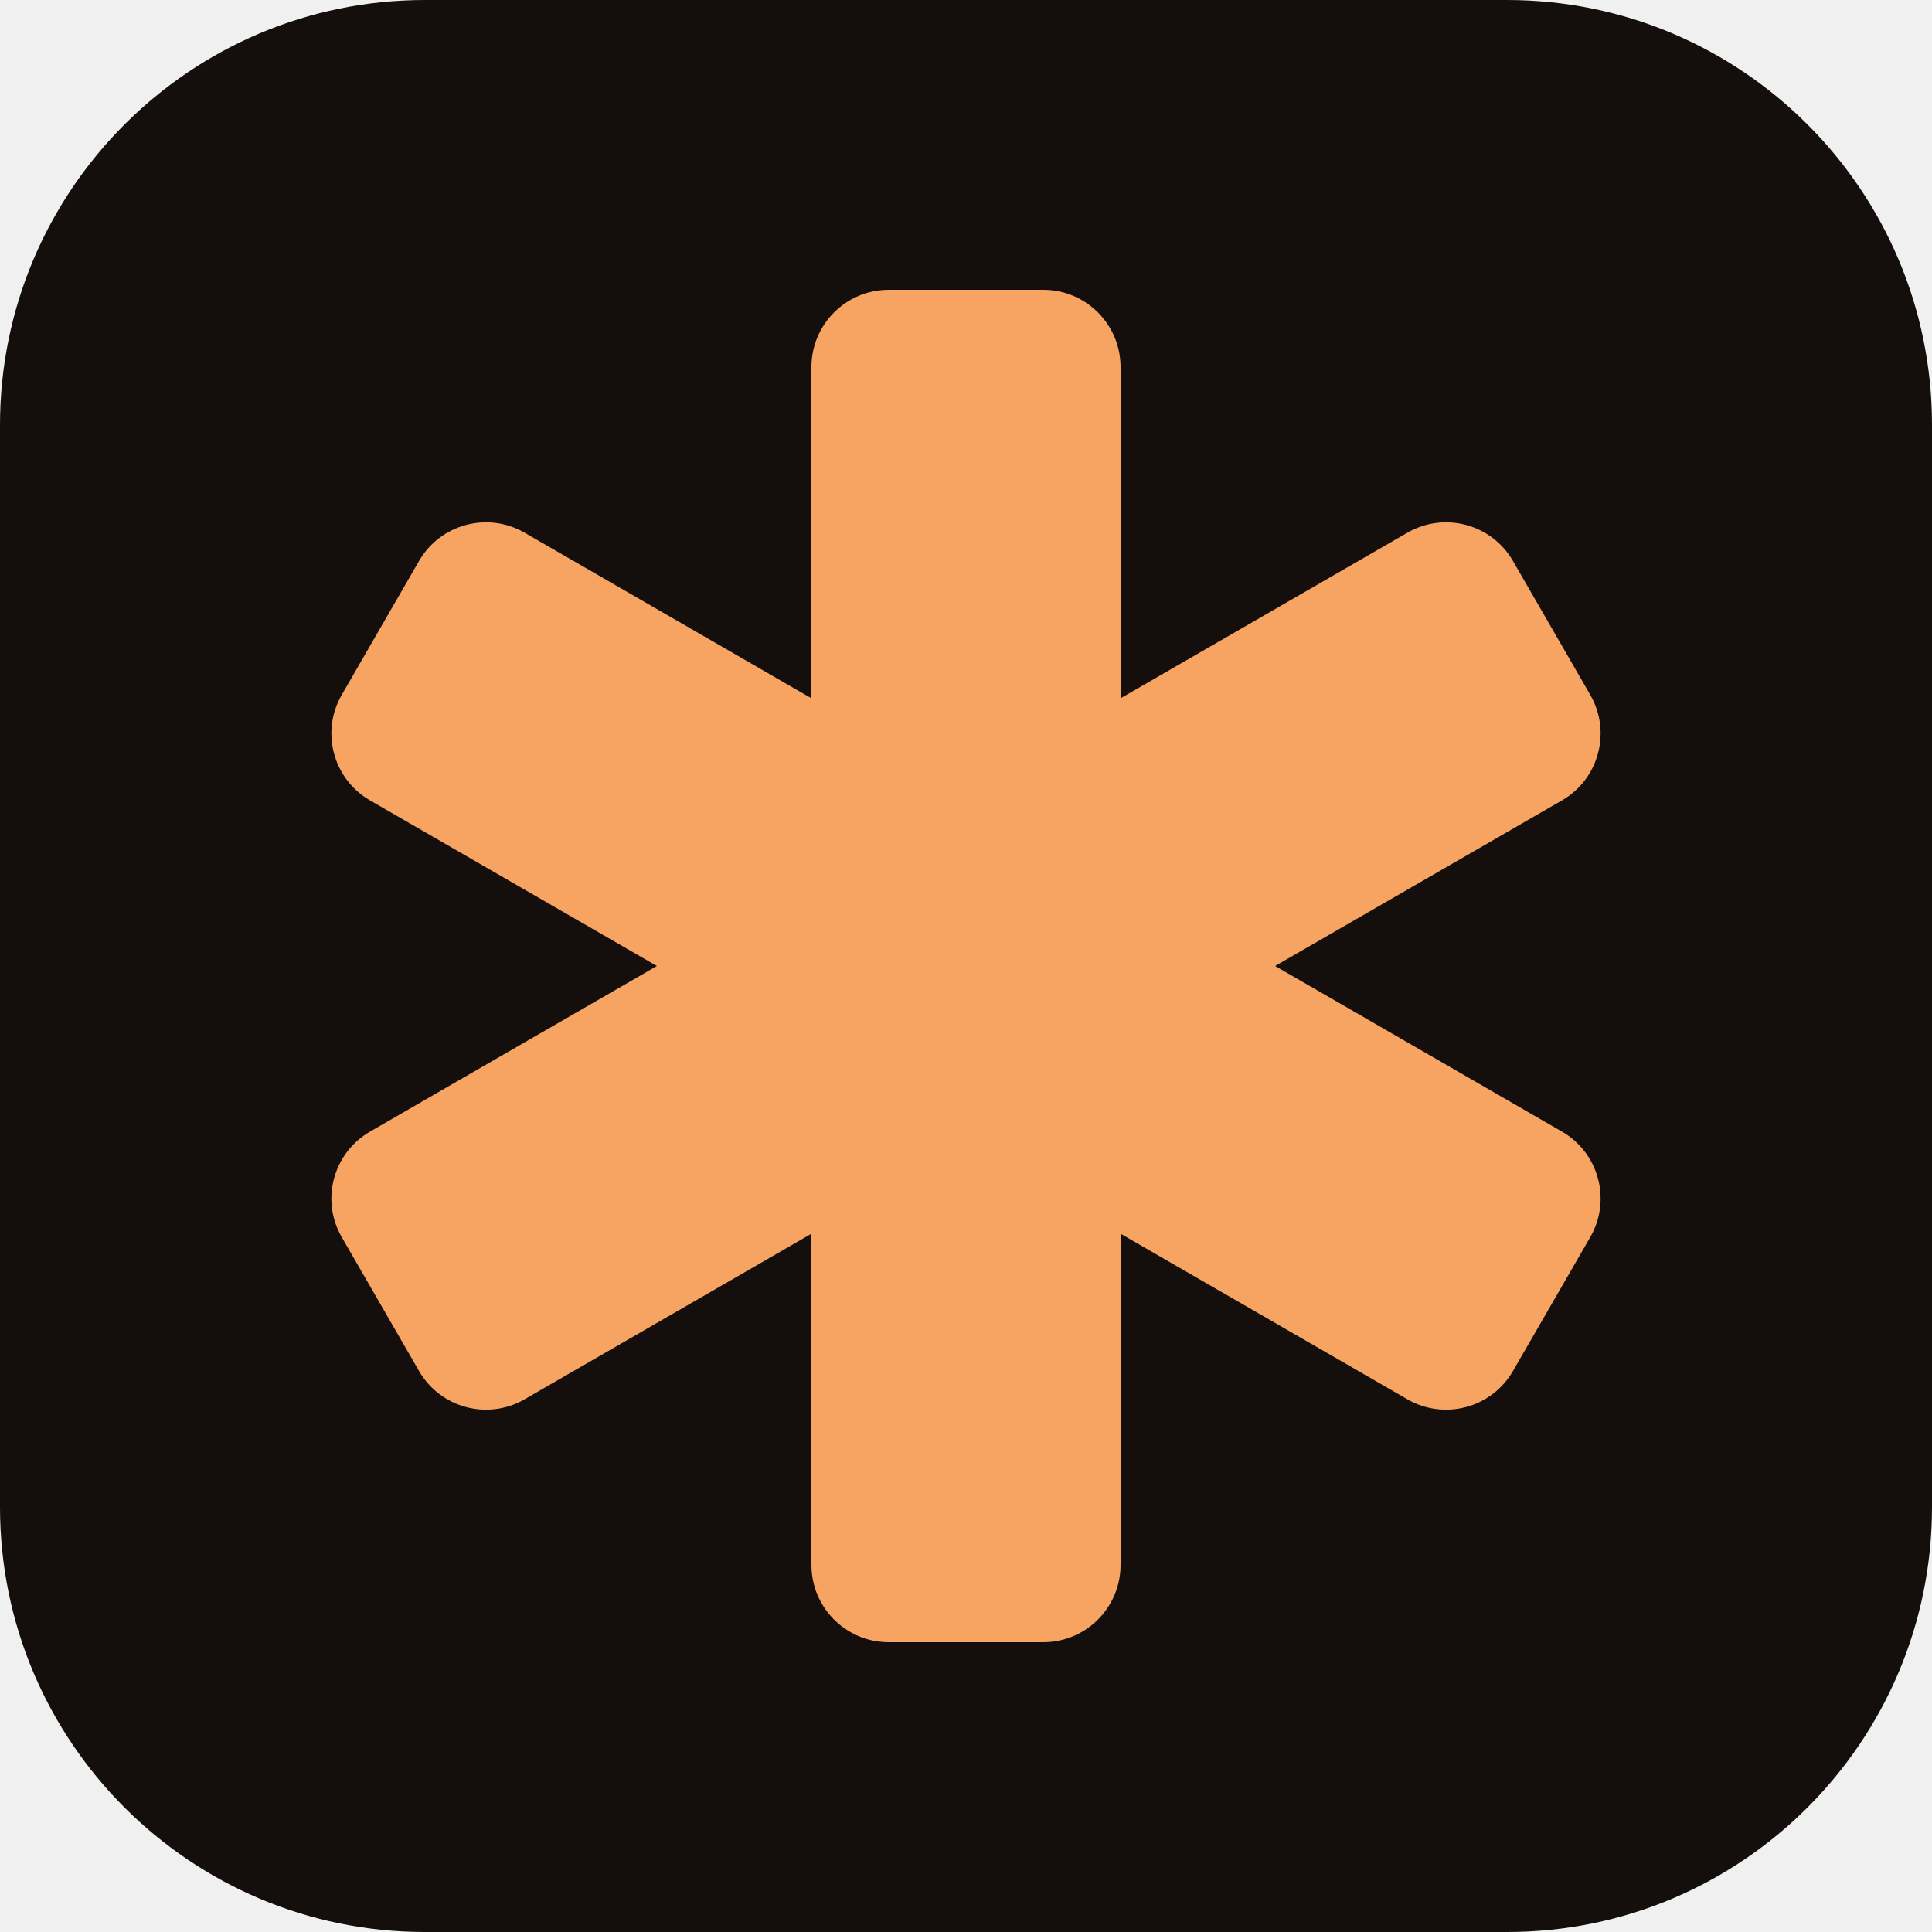
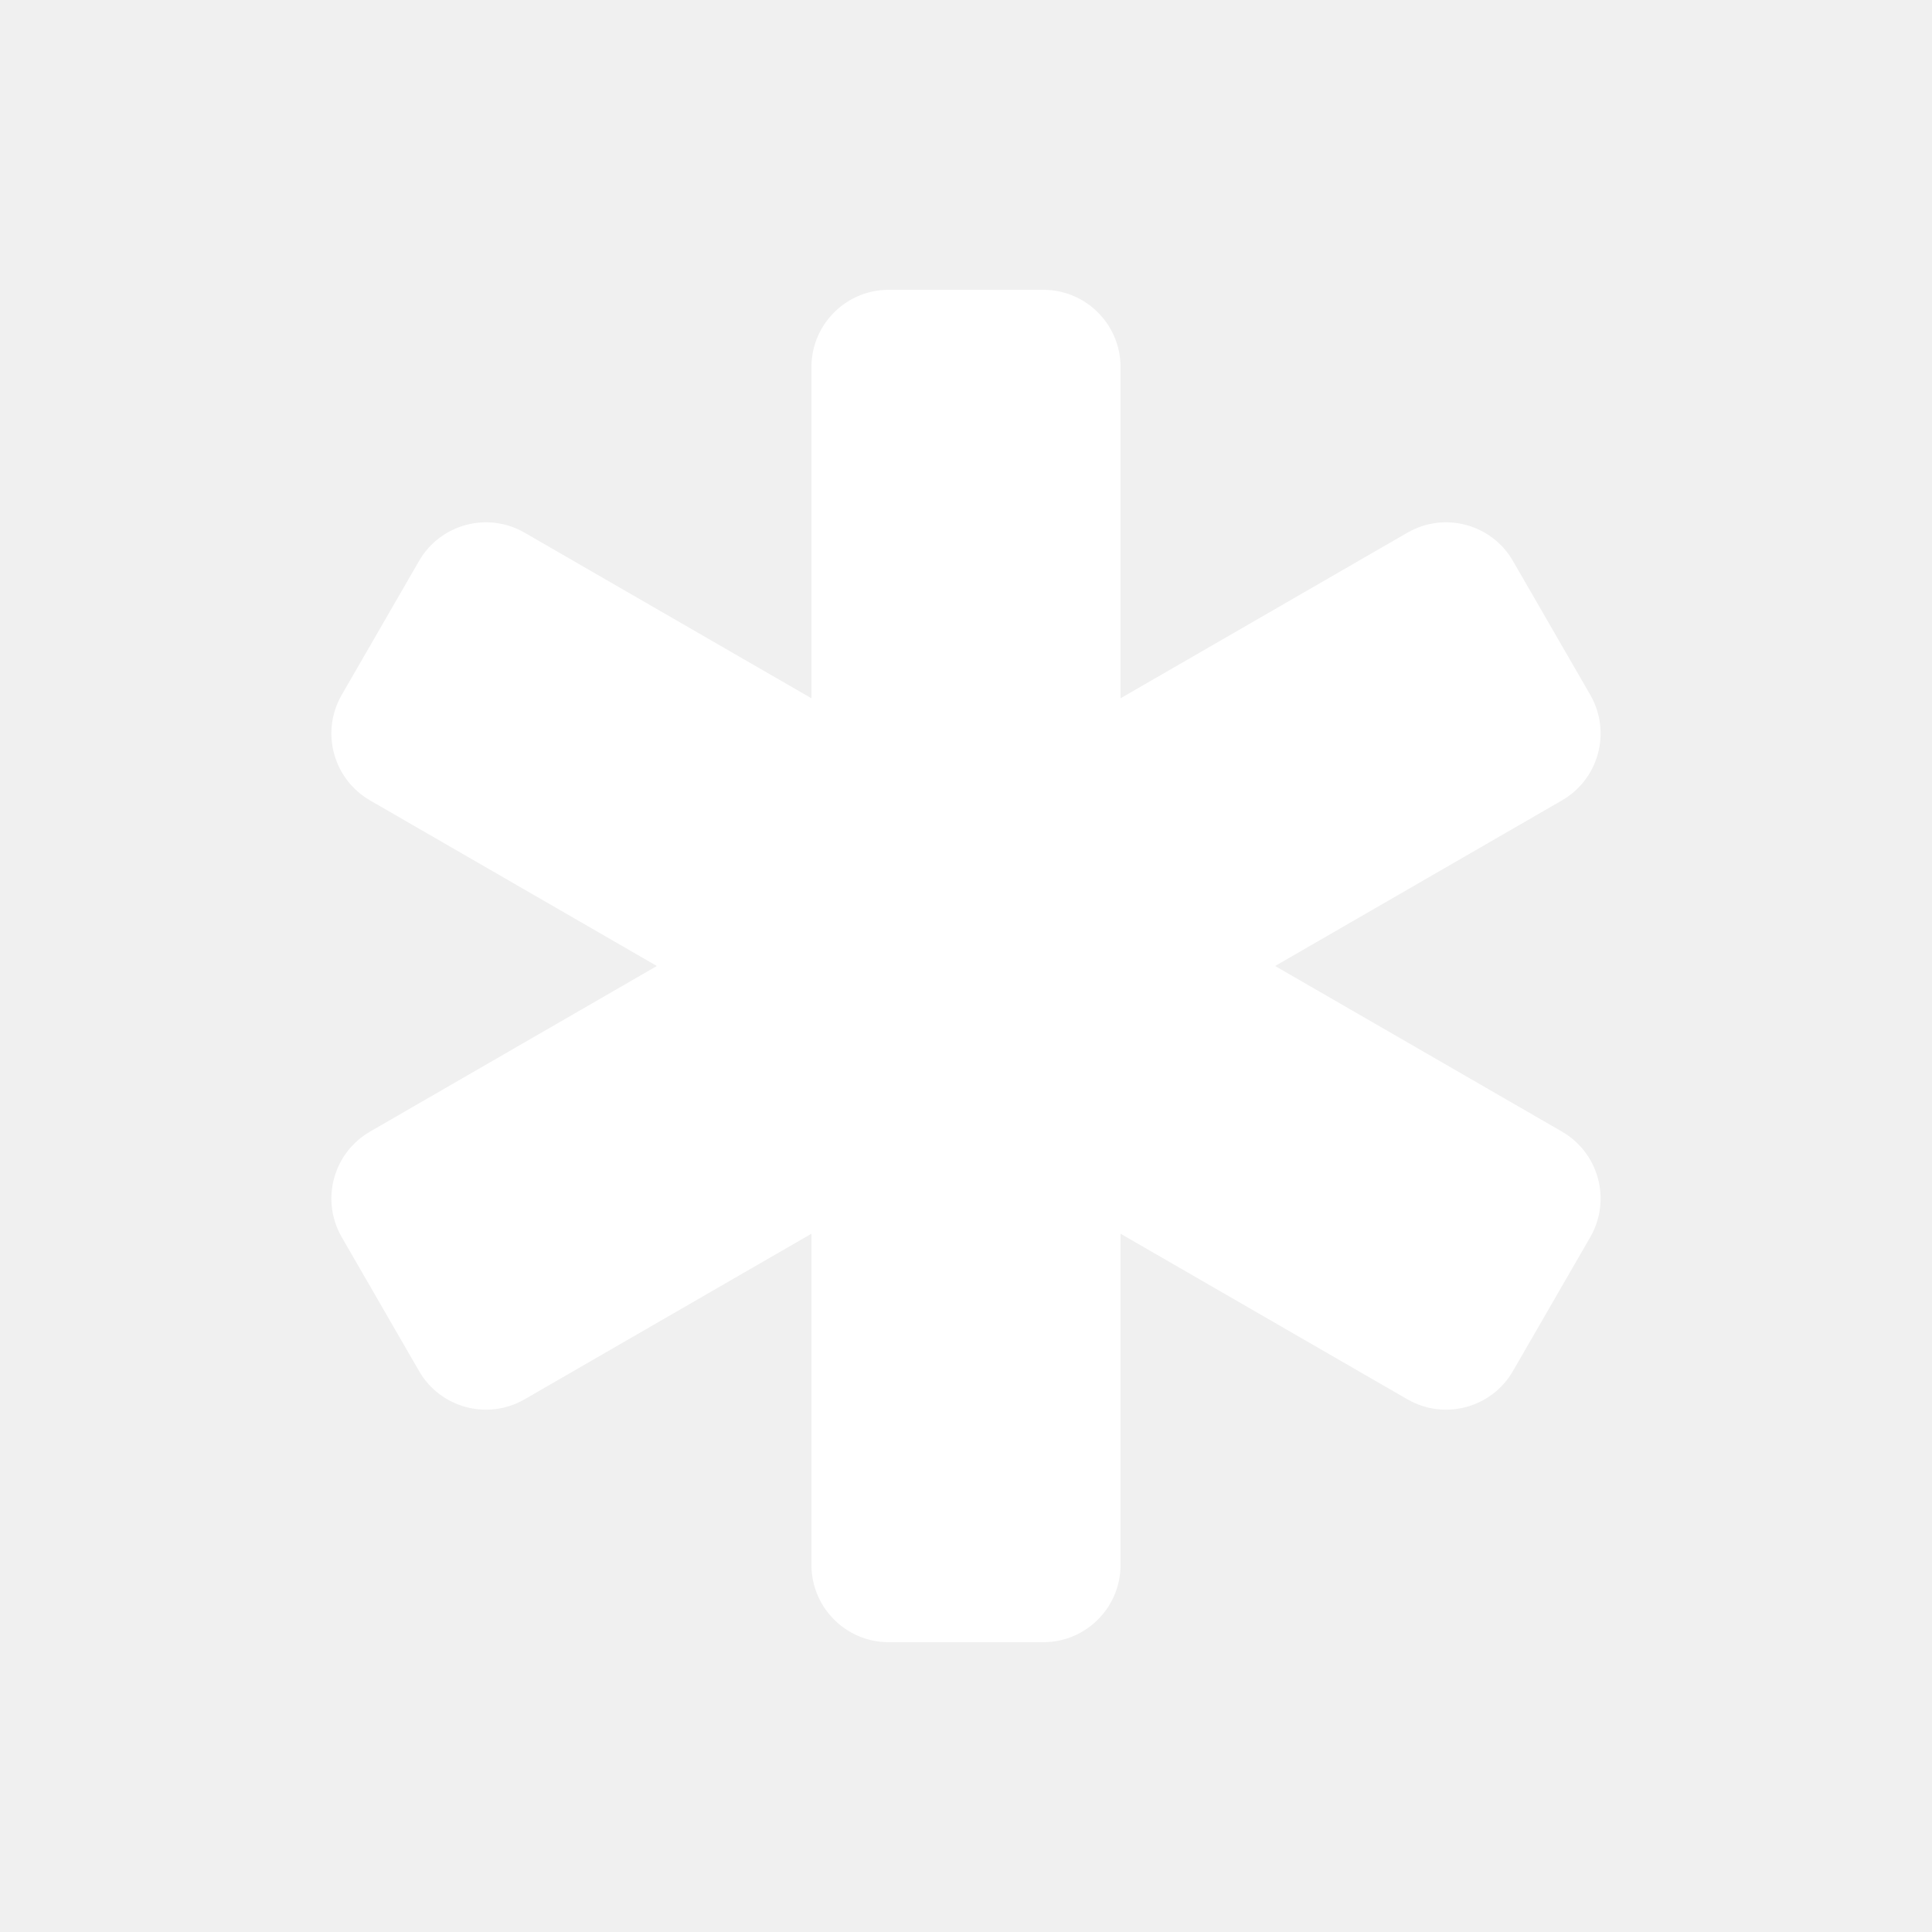
<svg xmlns="http://www.w3.org/2000/svg" viewBox="0 0 100 100" width="100" height="100">
-   <rect width="100" height="100" rx="22" fill="#140f0c" />
-   <g fill="#f7a361">
+   <g fill="#ffffff">
    <rect x="42" y="15" width="16" height="70" rx="4" />
    <rect x="42" y="15" width="16" height="70" rx="4" transform="rotate(60 50 50)" />
    <rect x="42" y="15" width="16" height="70" rx="4" transform="rotate(120 50 50)" />
  </g>
</svg>
